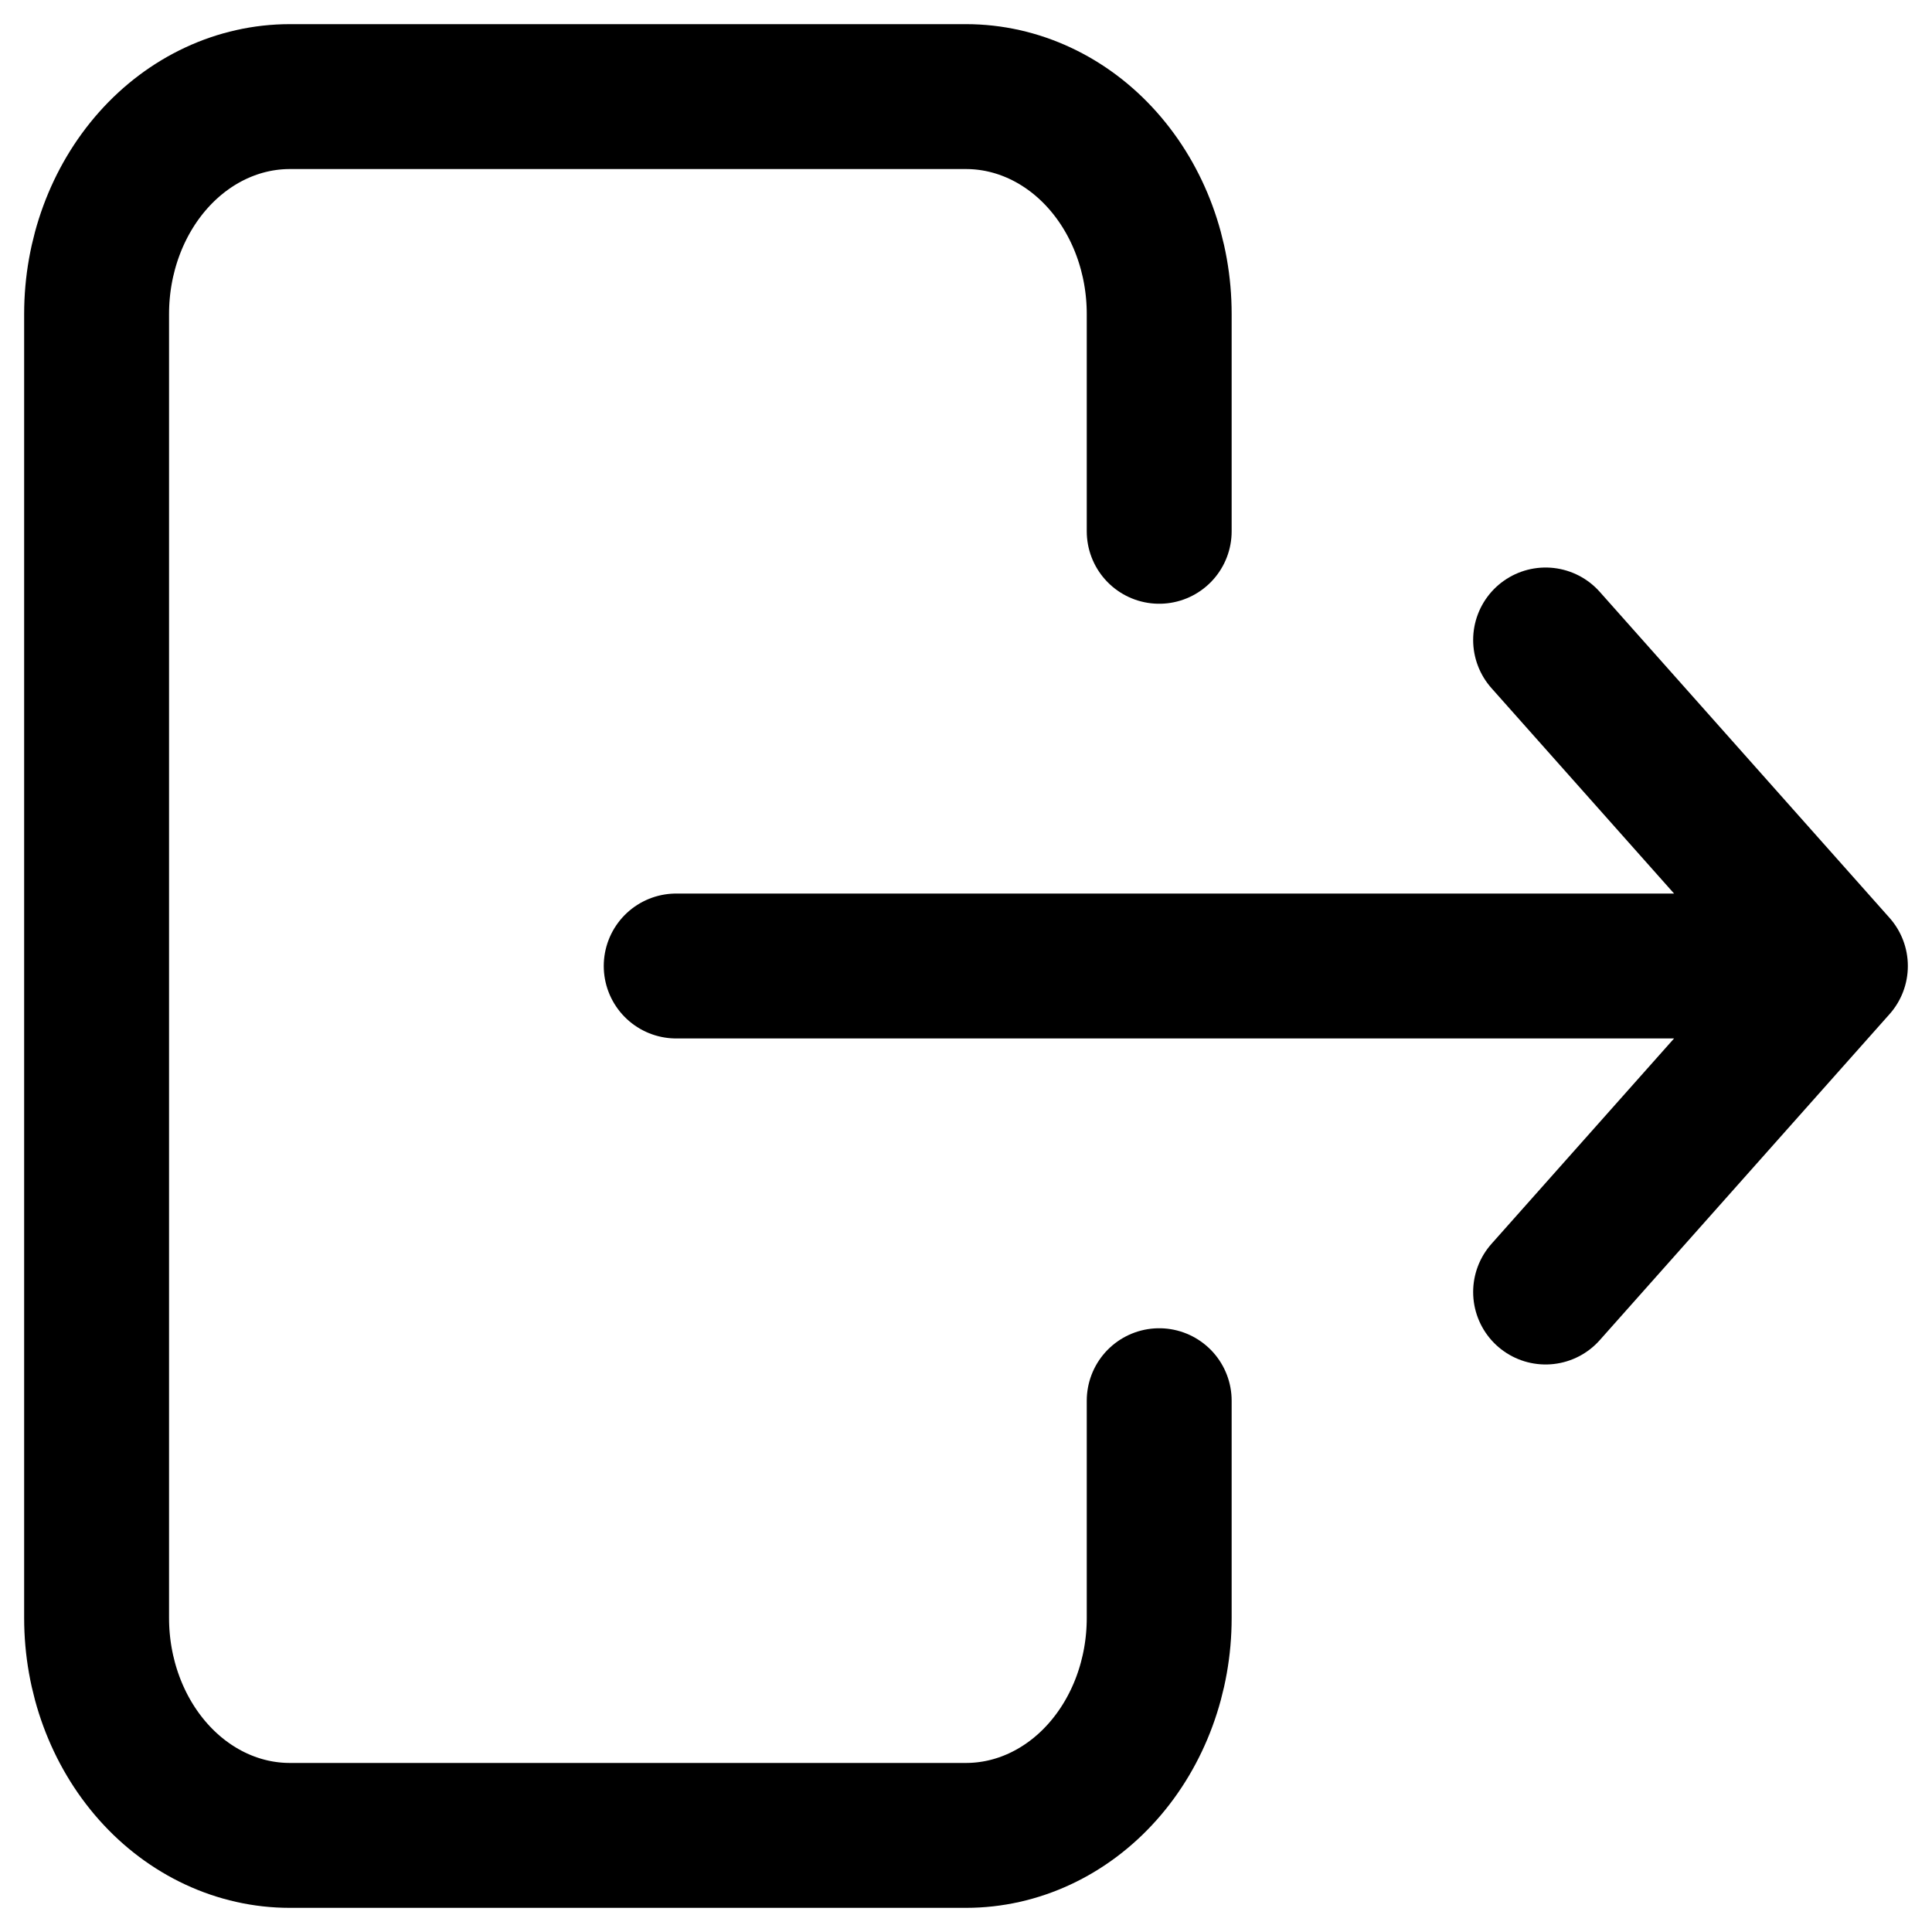
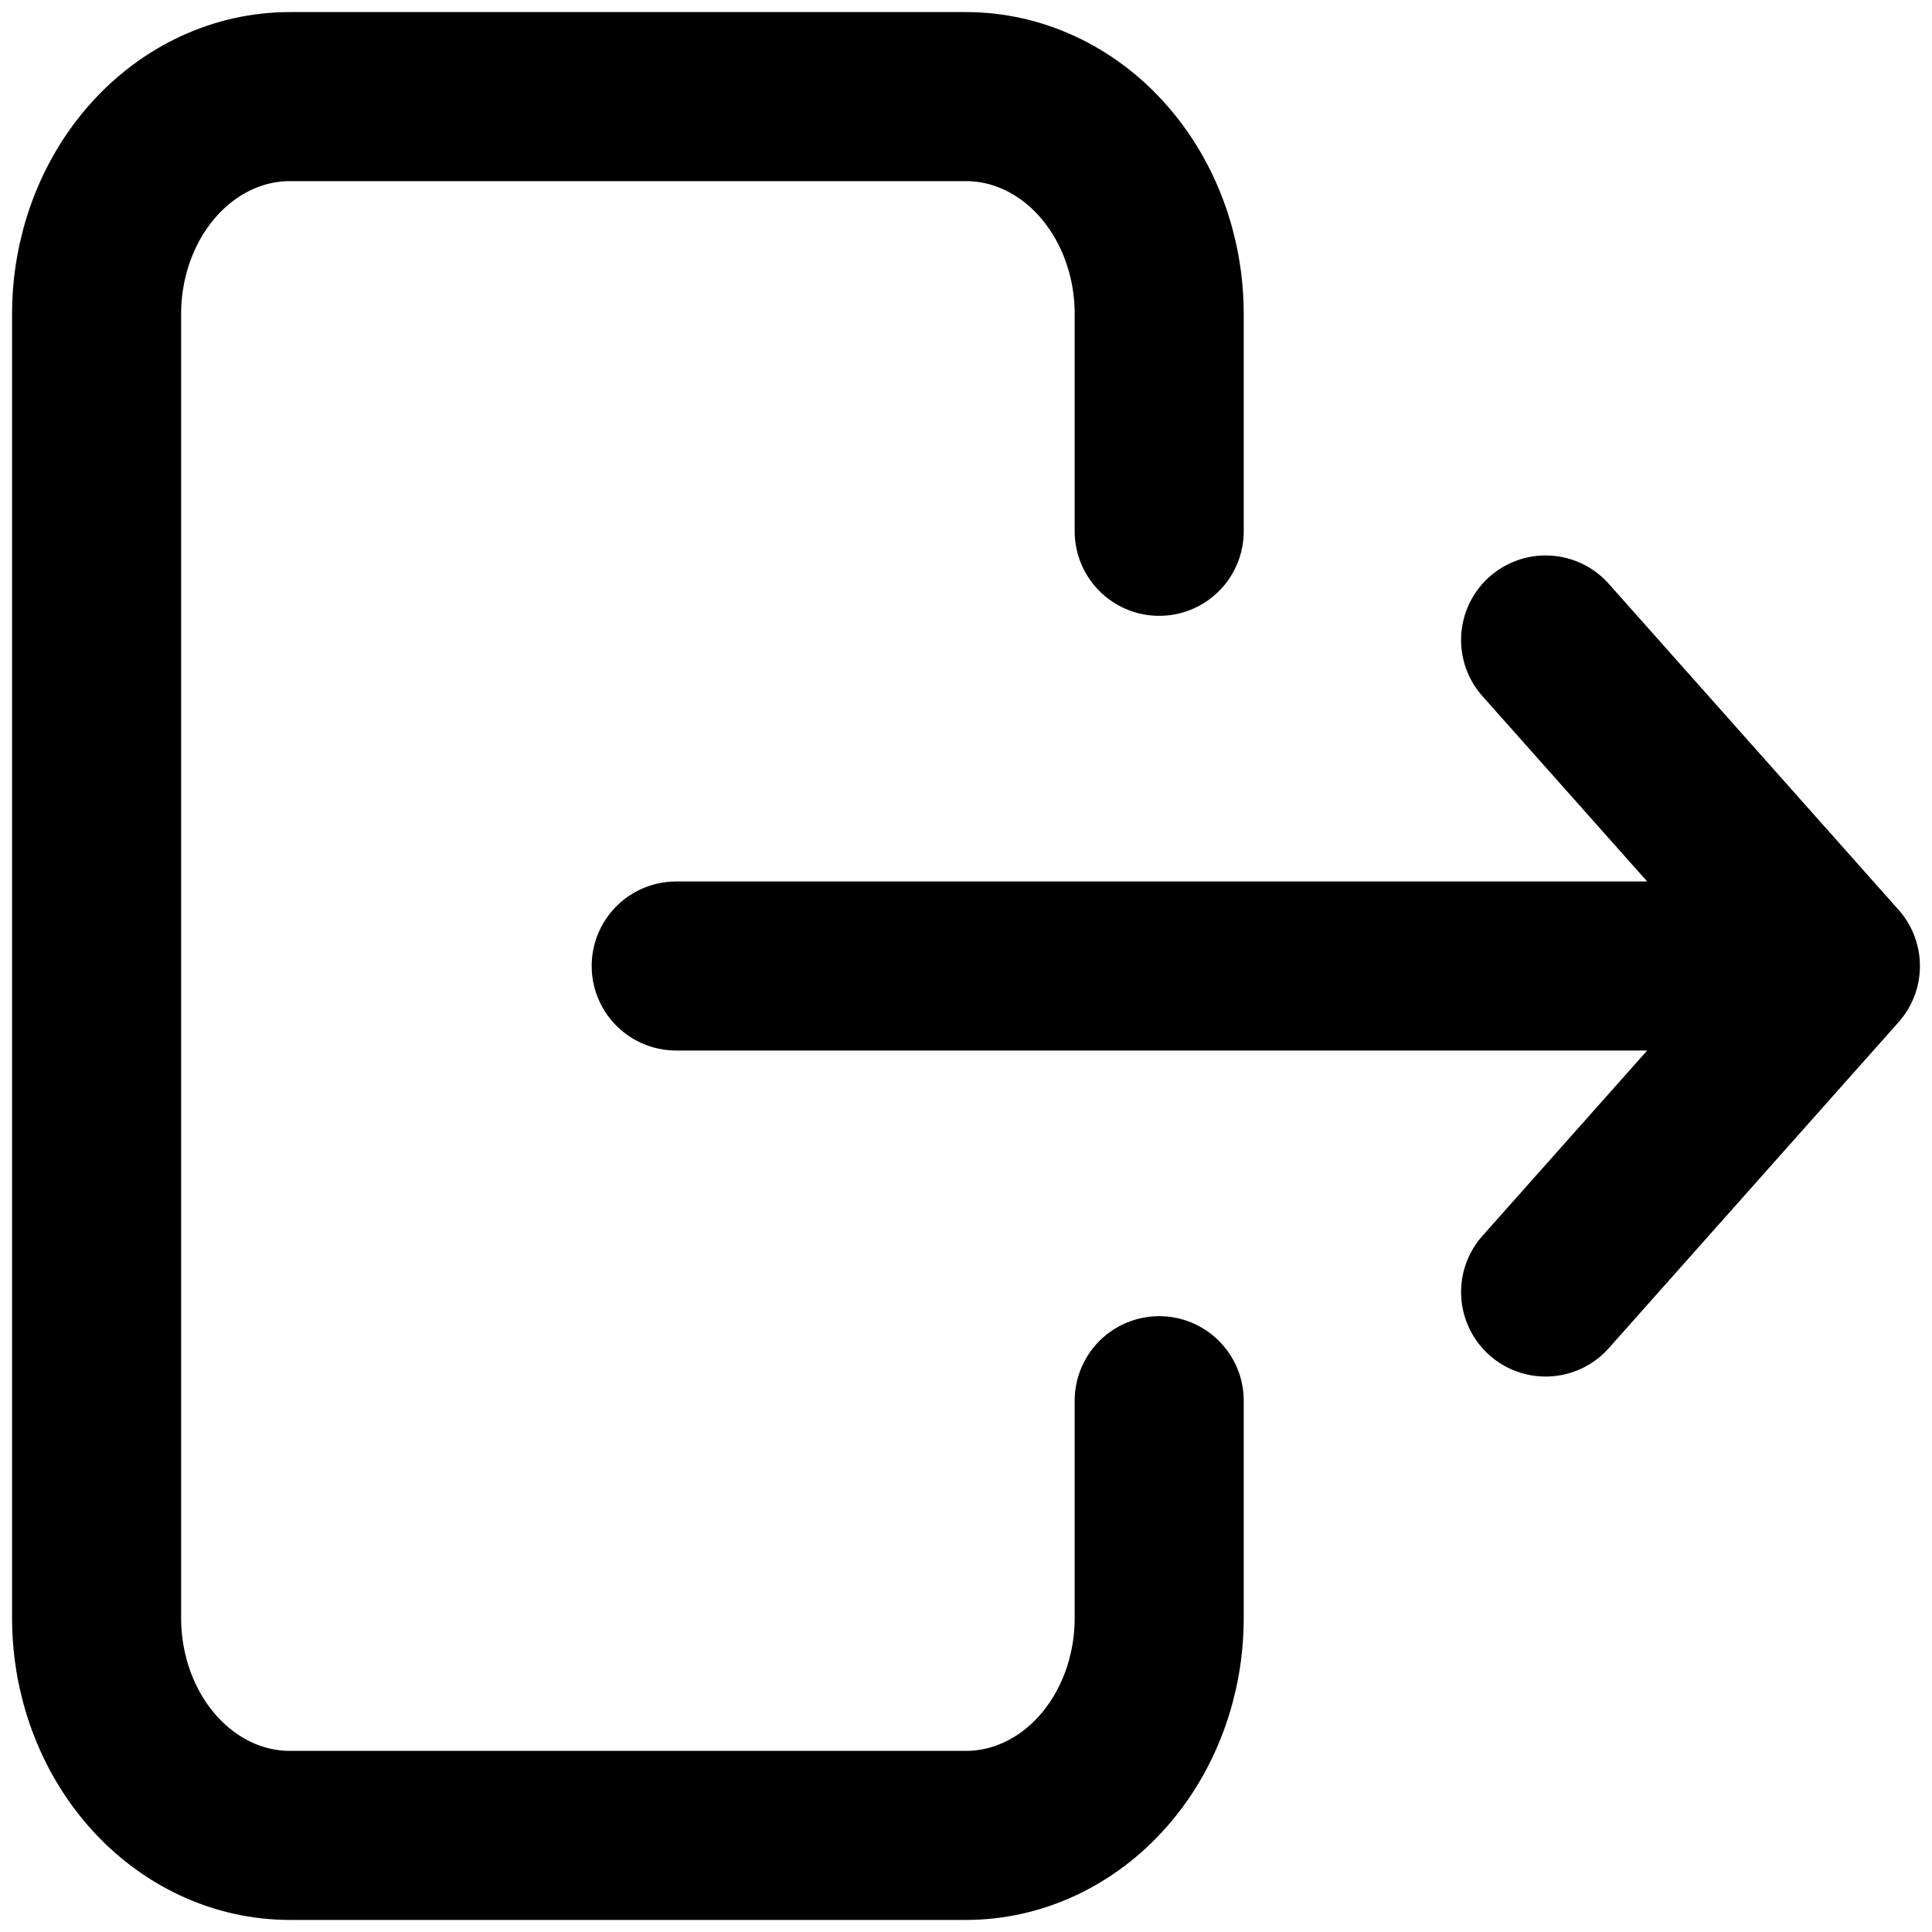
<svg xmlns="http://www.w3.org/2000/svg" width="20" height="20" viewBox="0 0 20 20" fill="none">
-   <path d="M12 5.5V3.25C12 2.653 11.789 2.081 11.414 1.659C11.039 1.237 10.53 1 10 1H3C2.47 1 1.961 1.237 1.586 1.659C1.211 2.081 1 2.653 1 3.25V16.75C1 17.347 1.211 17.919 1.586 18.341C1.961 18.763 2.47 19 3 19H10C10.53 19 11.039 18.763 11.414 18.341C11.789 17.919 12 17.347 12 16.75V14.5M7 10H19M19 10L16 6.625M19 10L16 13.375" stroke="currentColor" stroke-width="1.5" stroke-linecap="round" stroke-linejoin="round" />
+   <path d="M12 5.5V3.25C12 2.653 11.789 2.081 11.414 1.659C11.039 1.237 10.53 1 10 1H3C2.47 1 1.961 1.237 1.586 1.659C1.211 2.081 1 2.653 1 3.25V16.75C1 17.347 1.211 17.919 1.586 18.341C1.961 18.763 2.47 19 3 19H10C10.53 19 11.039 18.763 11.414 18.341C11.789 17.919 12 17.347 12 16.75V14.5M7 10H19M19 10L16 6.625M19 10L16 13.375" stroke="currentColor" stroke-width="1.75" stroke-linecap="round" stroke-linejoin="round" />
</svg>
